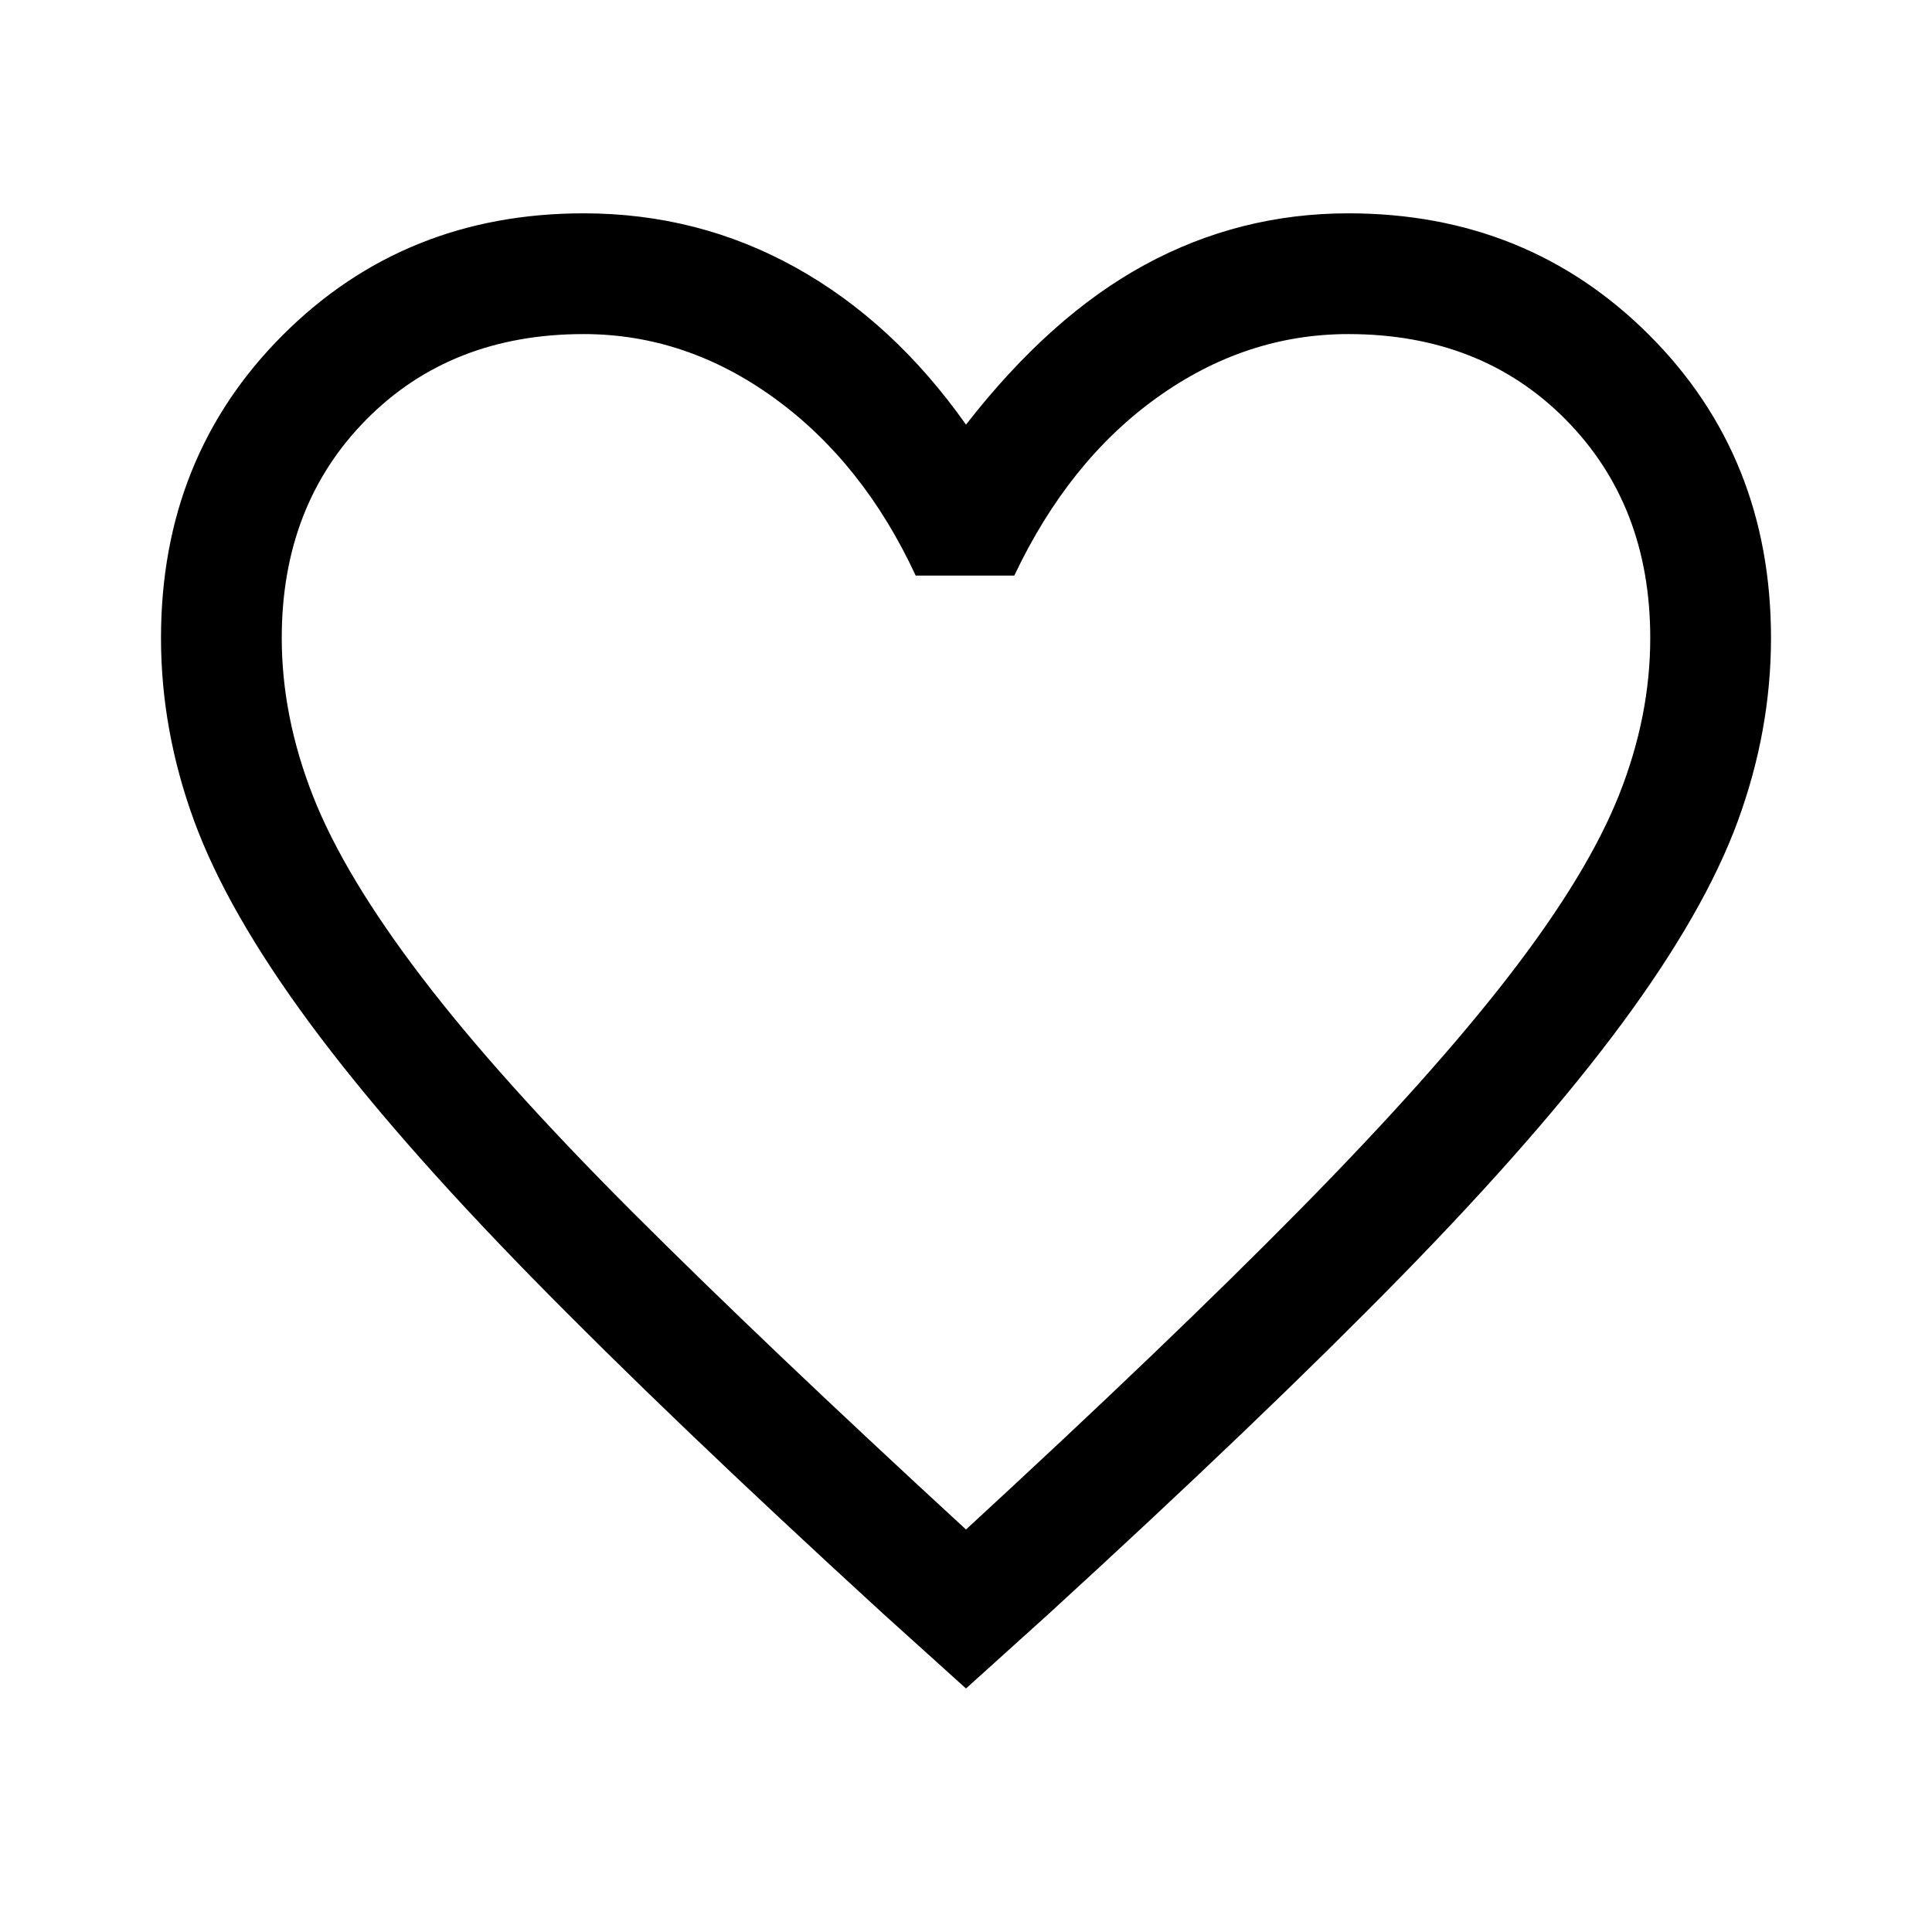
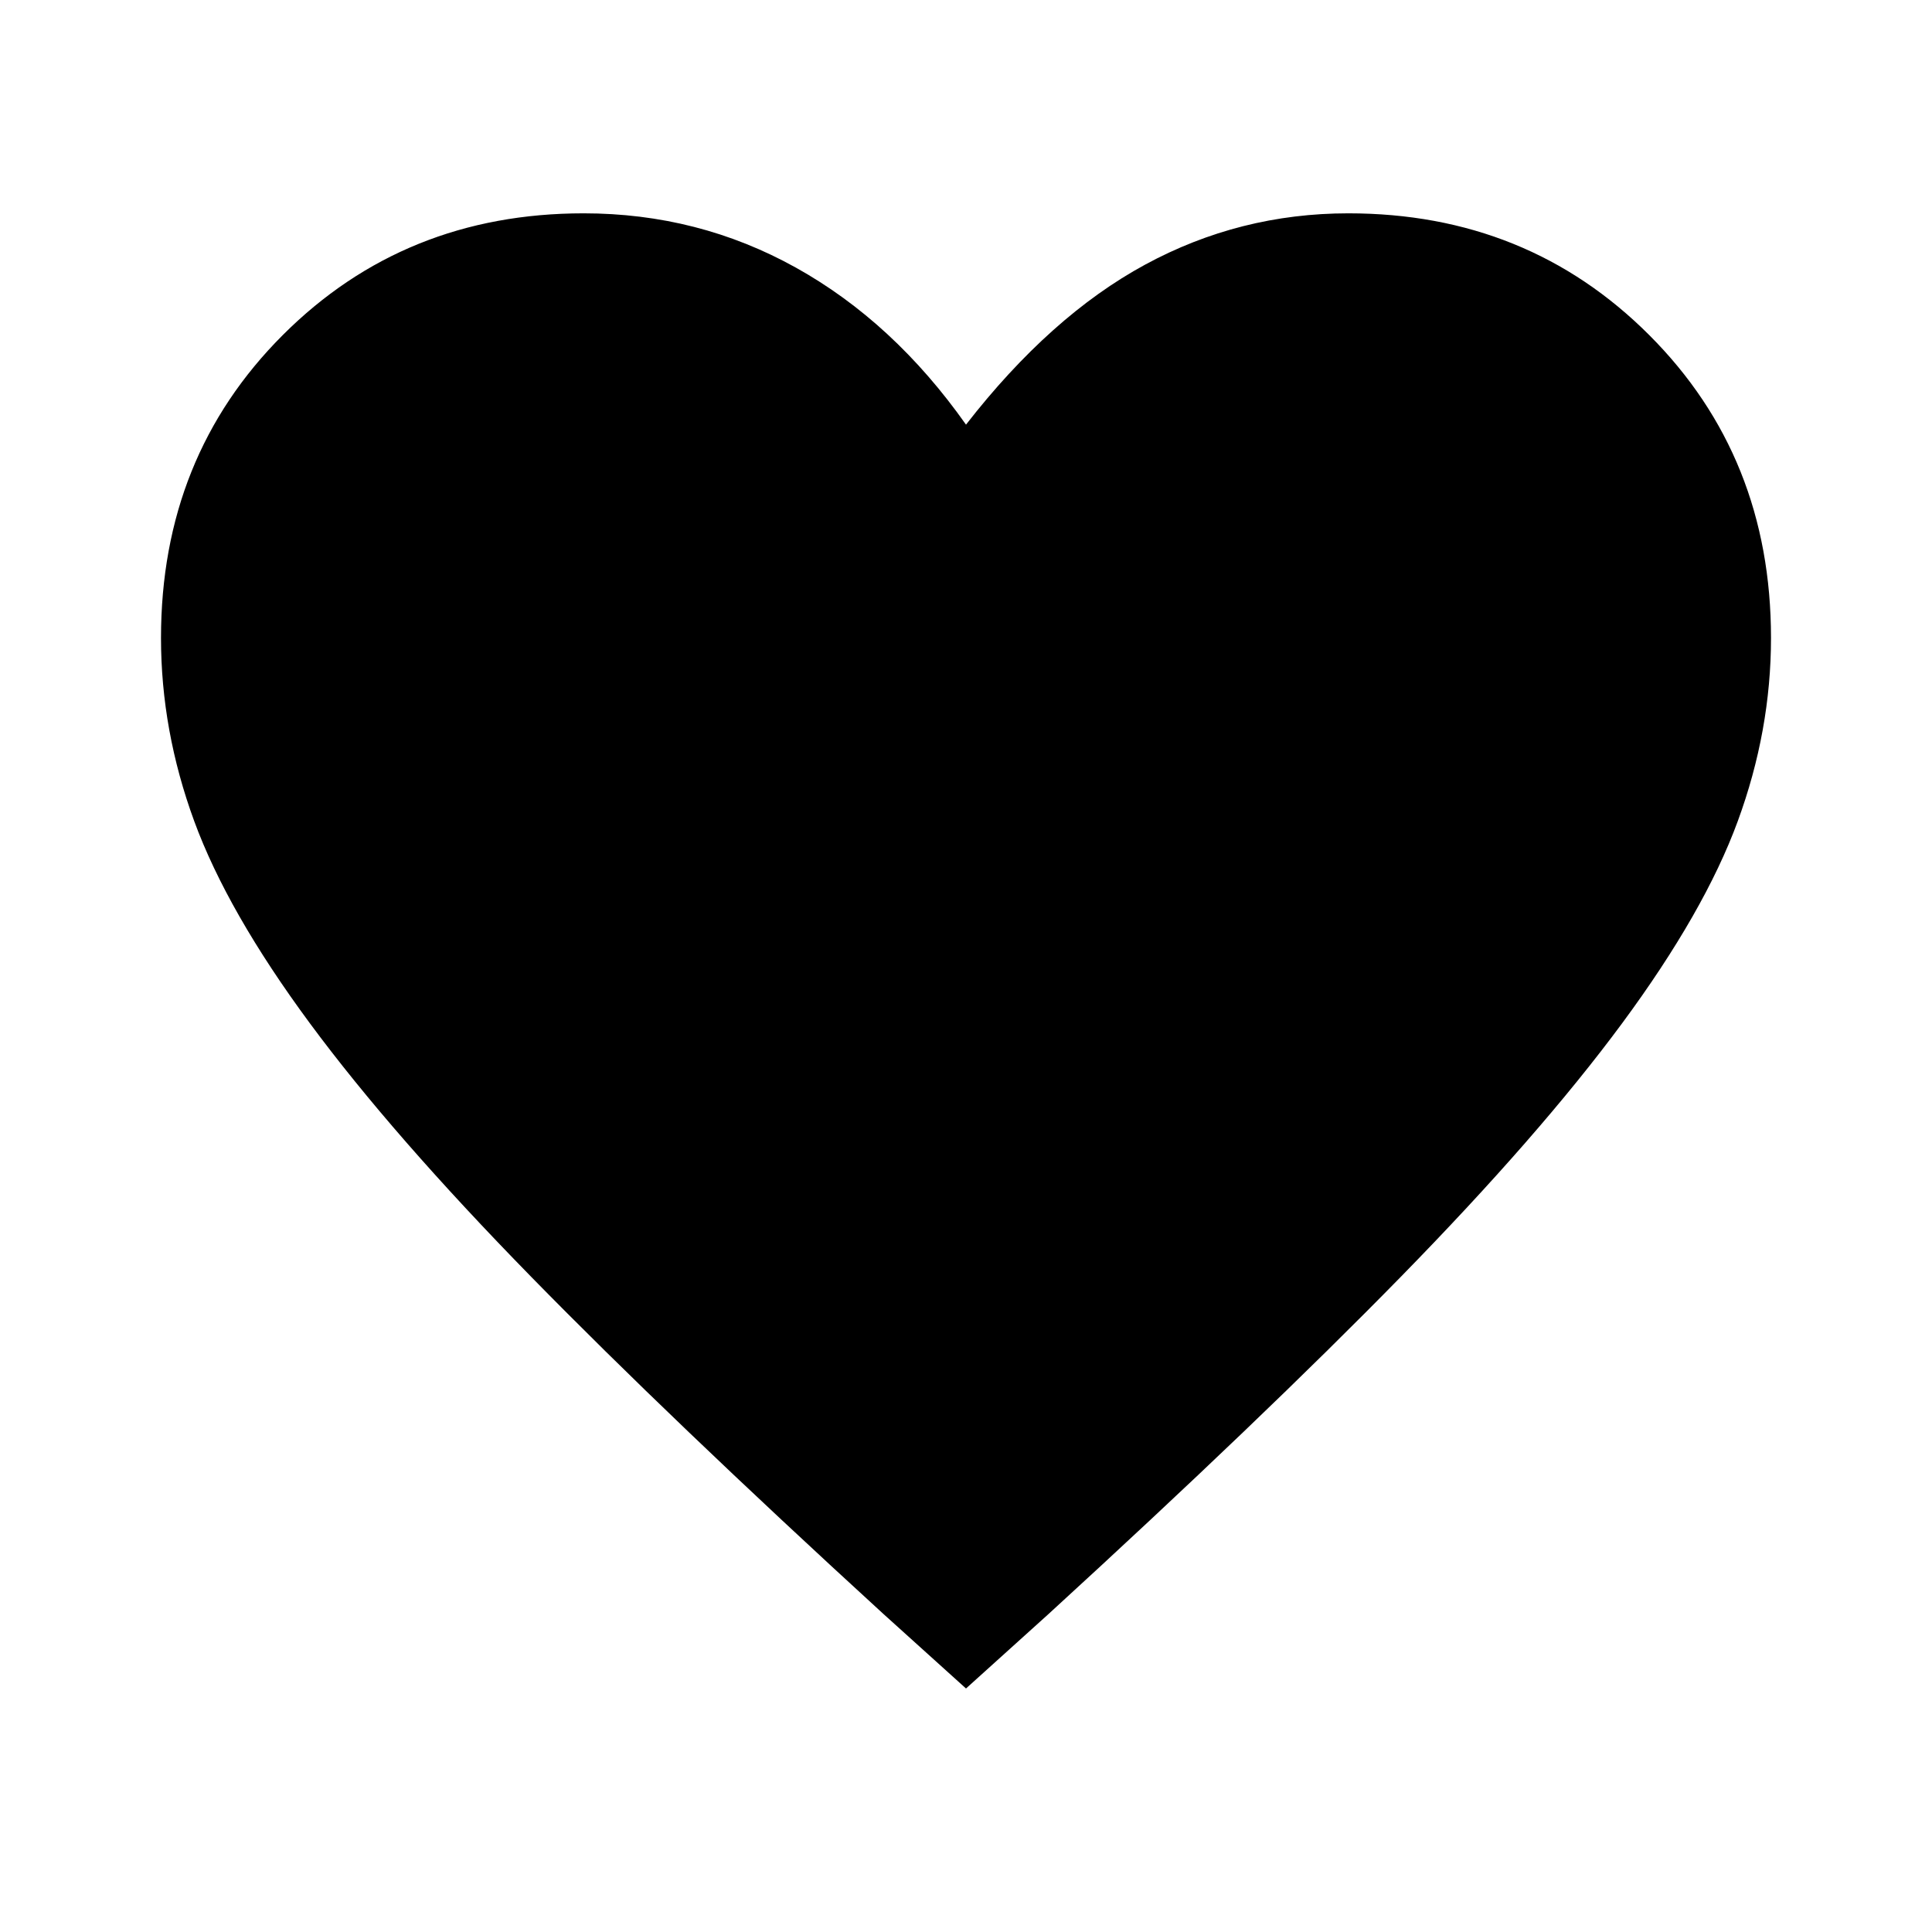
<svg xmlns="http://www.w3.org/2000/svg" height="48" width="48">
-   <path d="m24 41.95-2.05-1.85q-5.3-4.85-8.75-8.375-3.45-3.525-5.5-6.3T4.825 20.4Q4 18.15 4 15.85q0-4.5 3.025-7.525Q10.05 5.3 14.5 5.3q2.85 0 5.275 1.35Q22.2 8 24 10.55q2.1-2.7 4.45-3.975T33.5 5.3q4.45 0 7.475 3.025Q44 11.35 44 15.85q0 2.3-.825 4.55T40.3 25.425q-2.05 2.775-5.5 6.3T26.05 40.1ZM24 38q5.05-4.65 8.325-7.975 3.275-3.325 5.2-5.825 1.925-2.5 2.7-4.45.775-1.95.775-3.9 0-3.3-2.1-5.425T33.5 8.3q-2.55 0-4.75 1.575T25.2 14.3h-2.45q-1.3-2.8-3.5-4.4-2.2-1.6-4.75-1.6-3.3 0-5.4 2.125Q7 12.55 7 15.85q0 1.95.775 3.925.775 1.975 2.7 4.5Q12.4 26.8 15.7 30.1 19 33.4 24 38Zm0-14.85Z" />
+   <path d="m24 41.95-2.05-1.85q-5.3-4.85-8.75-8.375-3.45-3.525-5.5-6.3T4.825 20.4Q4 18.15 4 15.85q0-4.5 3.025-7.525Q10.05 5.3 14.5 5.3q2.85 0 5.275 1.35Q22.2 8 24 10.55q2.1-2.7 4.45-3.975T33.5 5.3q4.45 0 7.475 3.025Q44 11.35 44 15.85q0 2.3-.825 4.55T40.3 25.425q-2.05 2.775-5.5 6.3T26.05 40.1Z" />
</svg>
